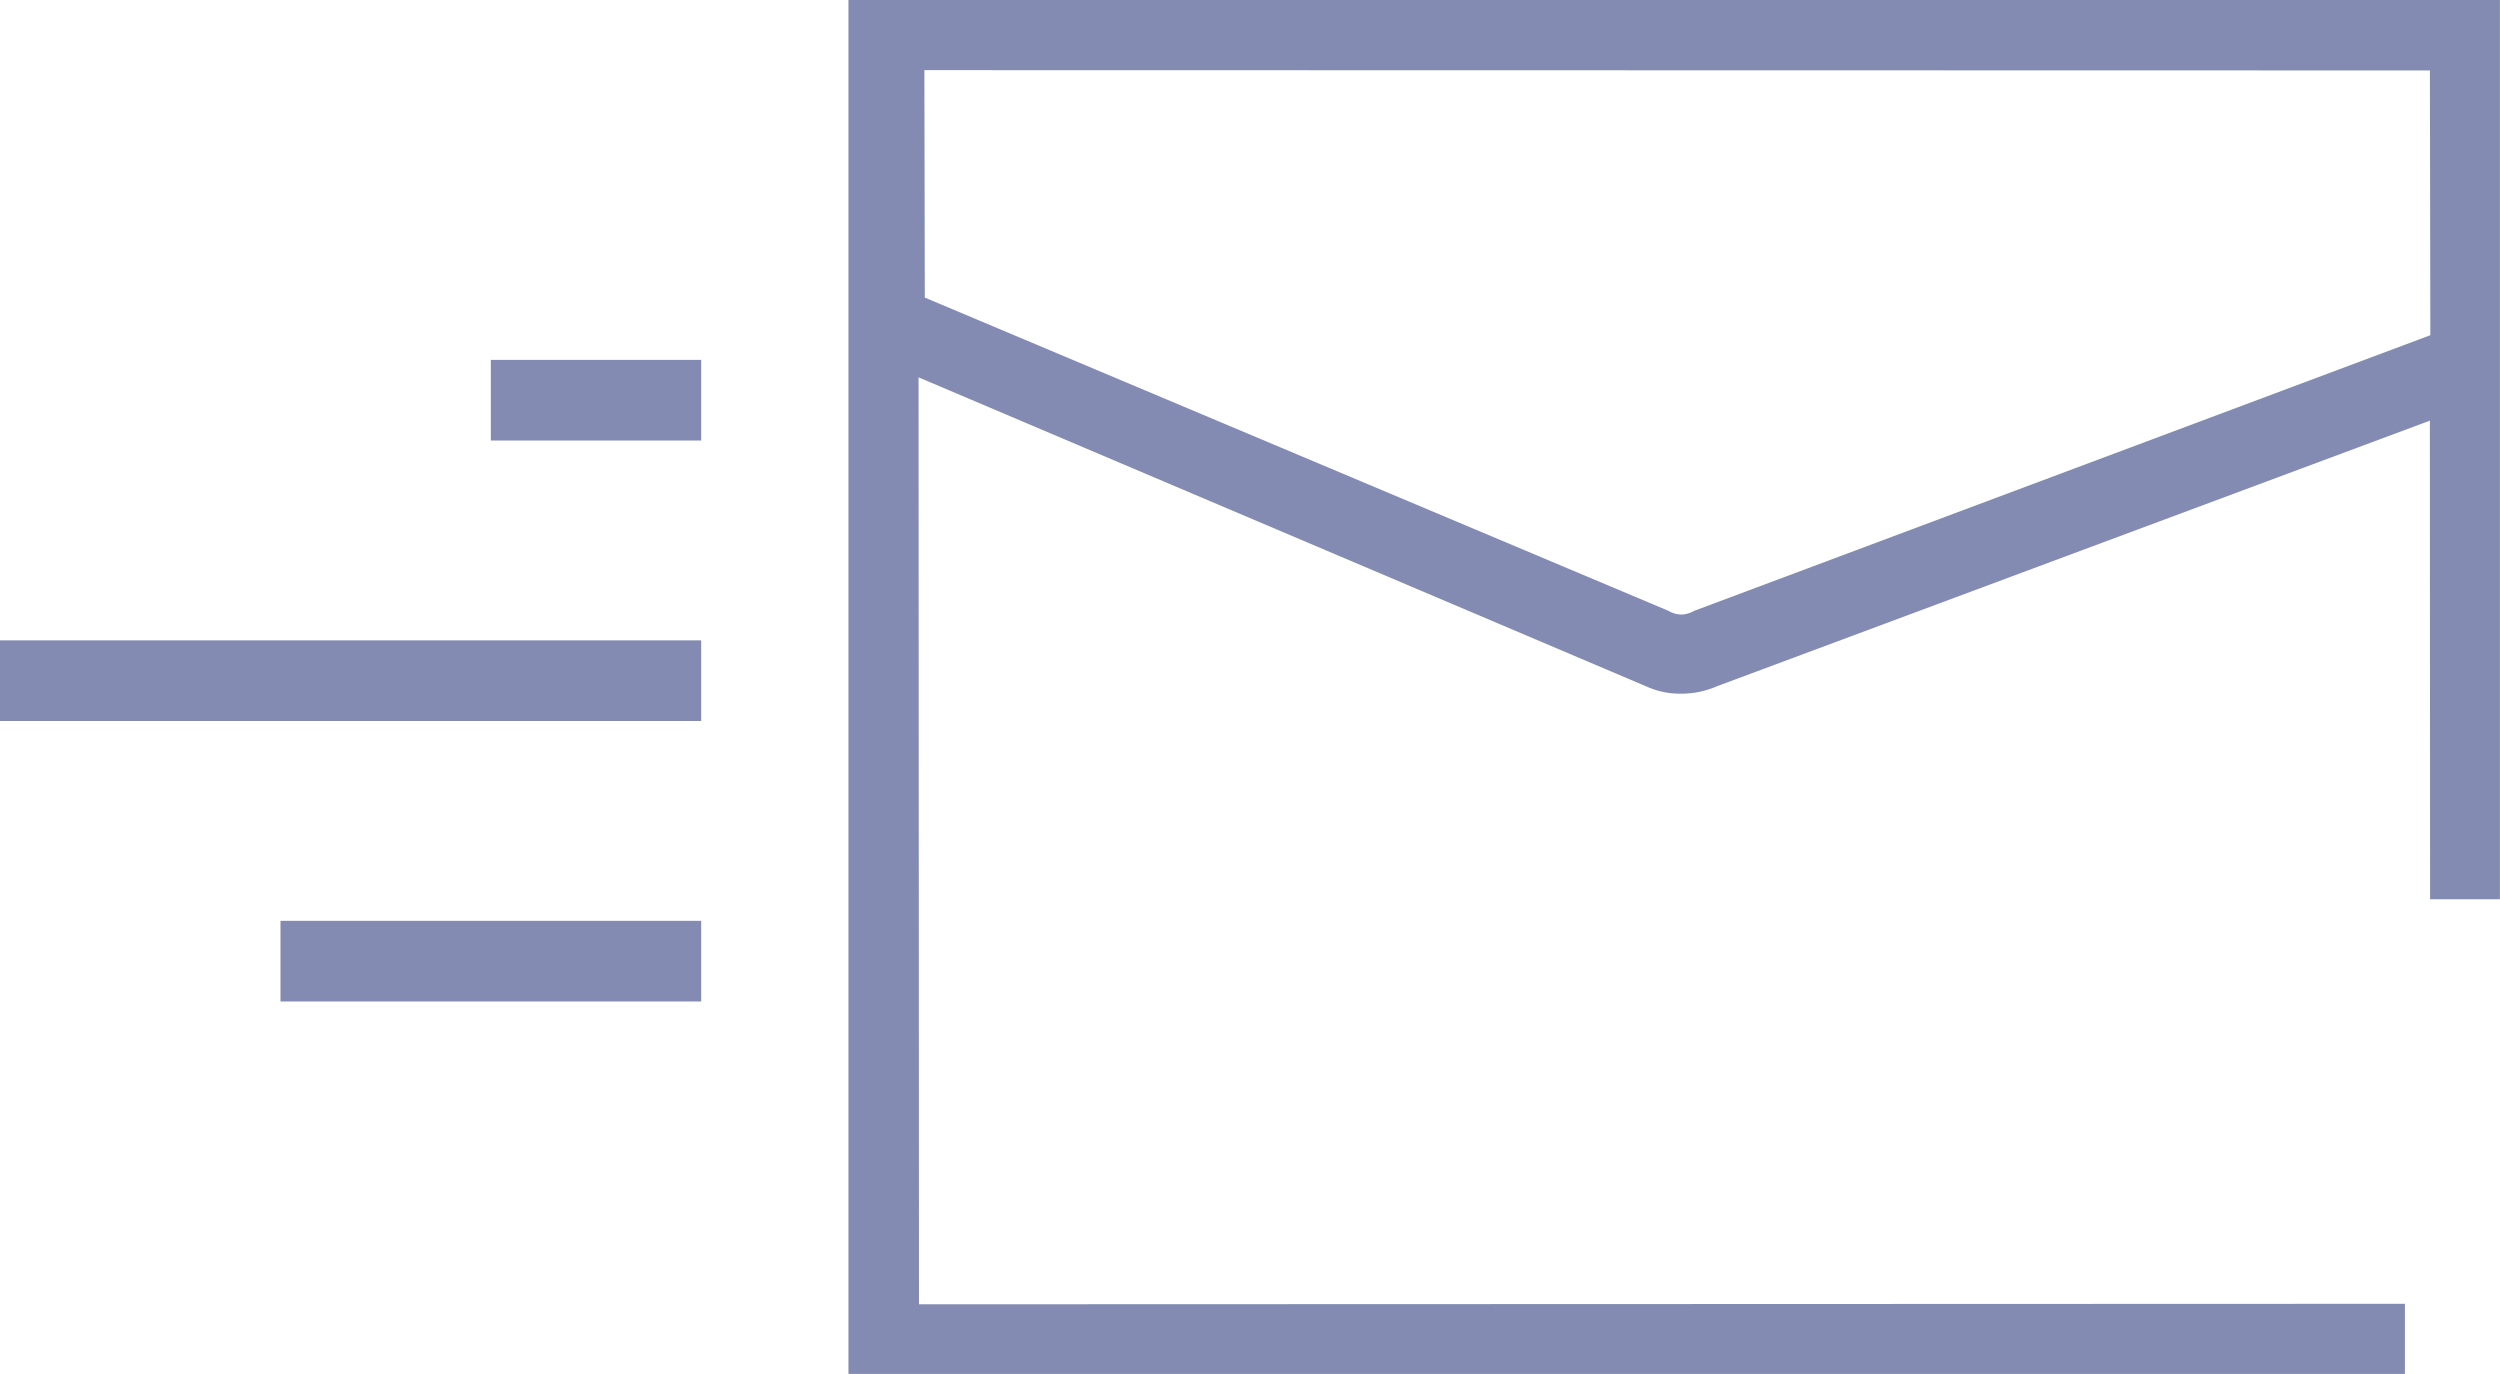
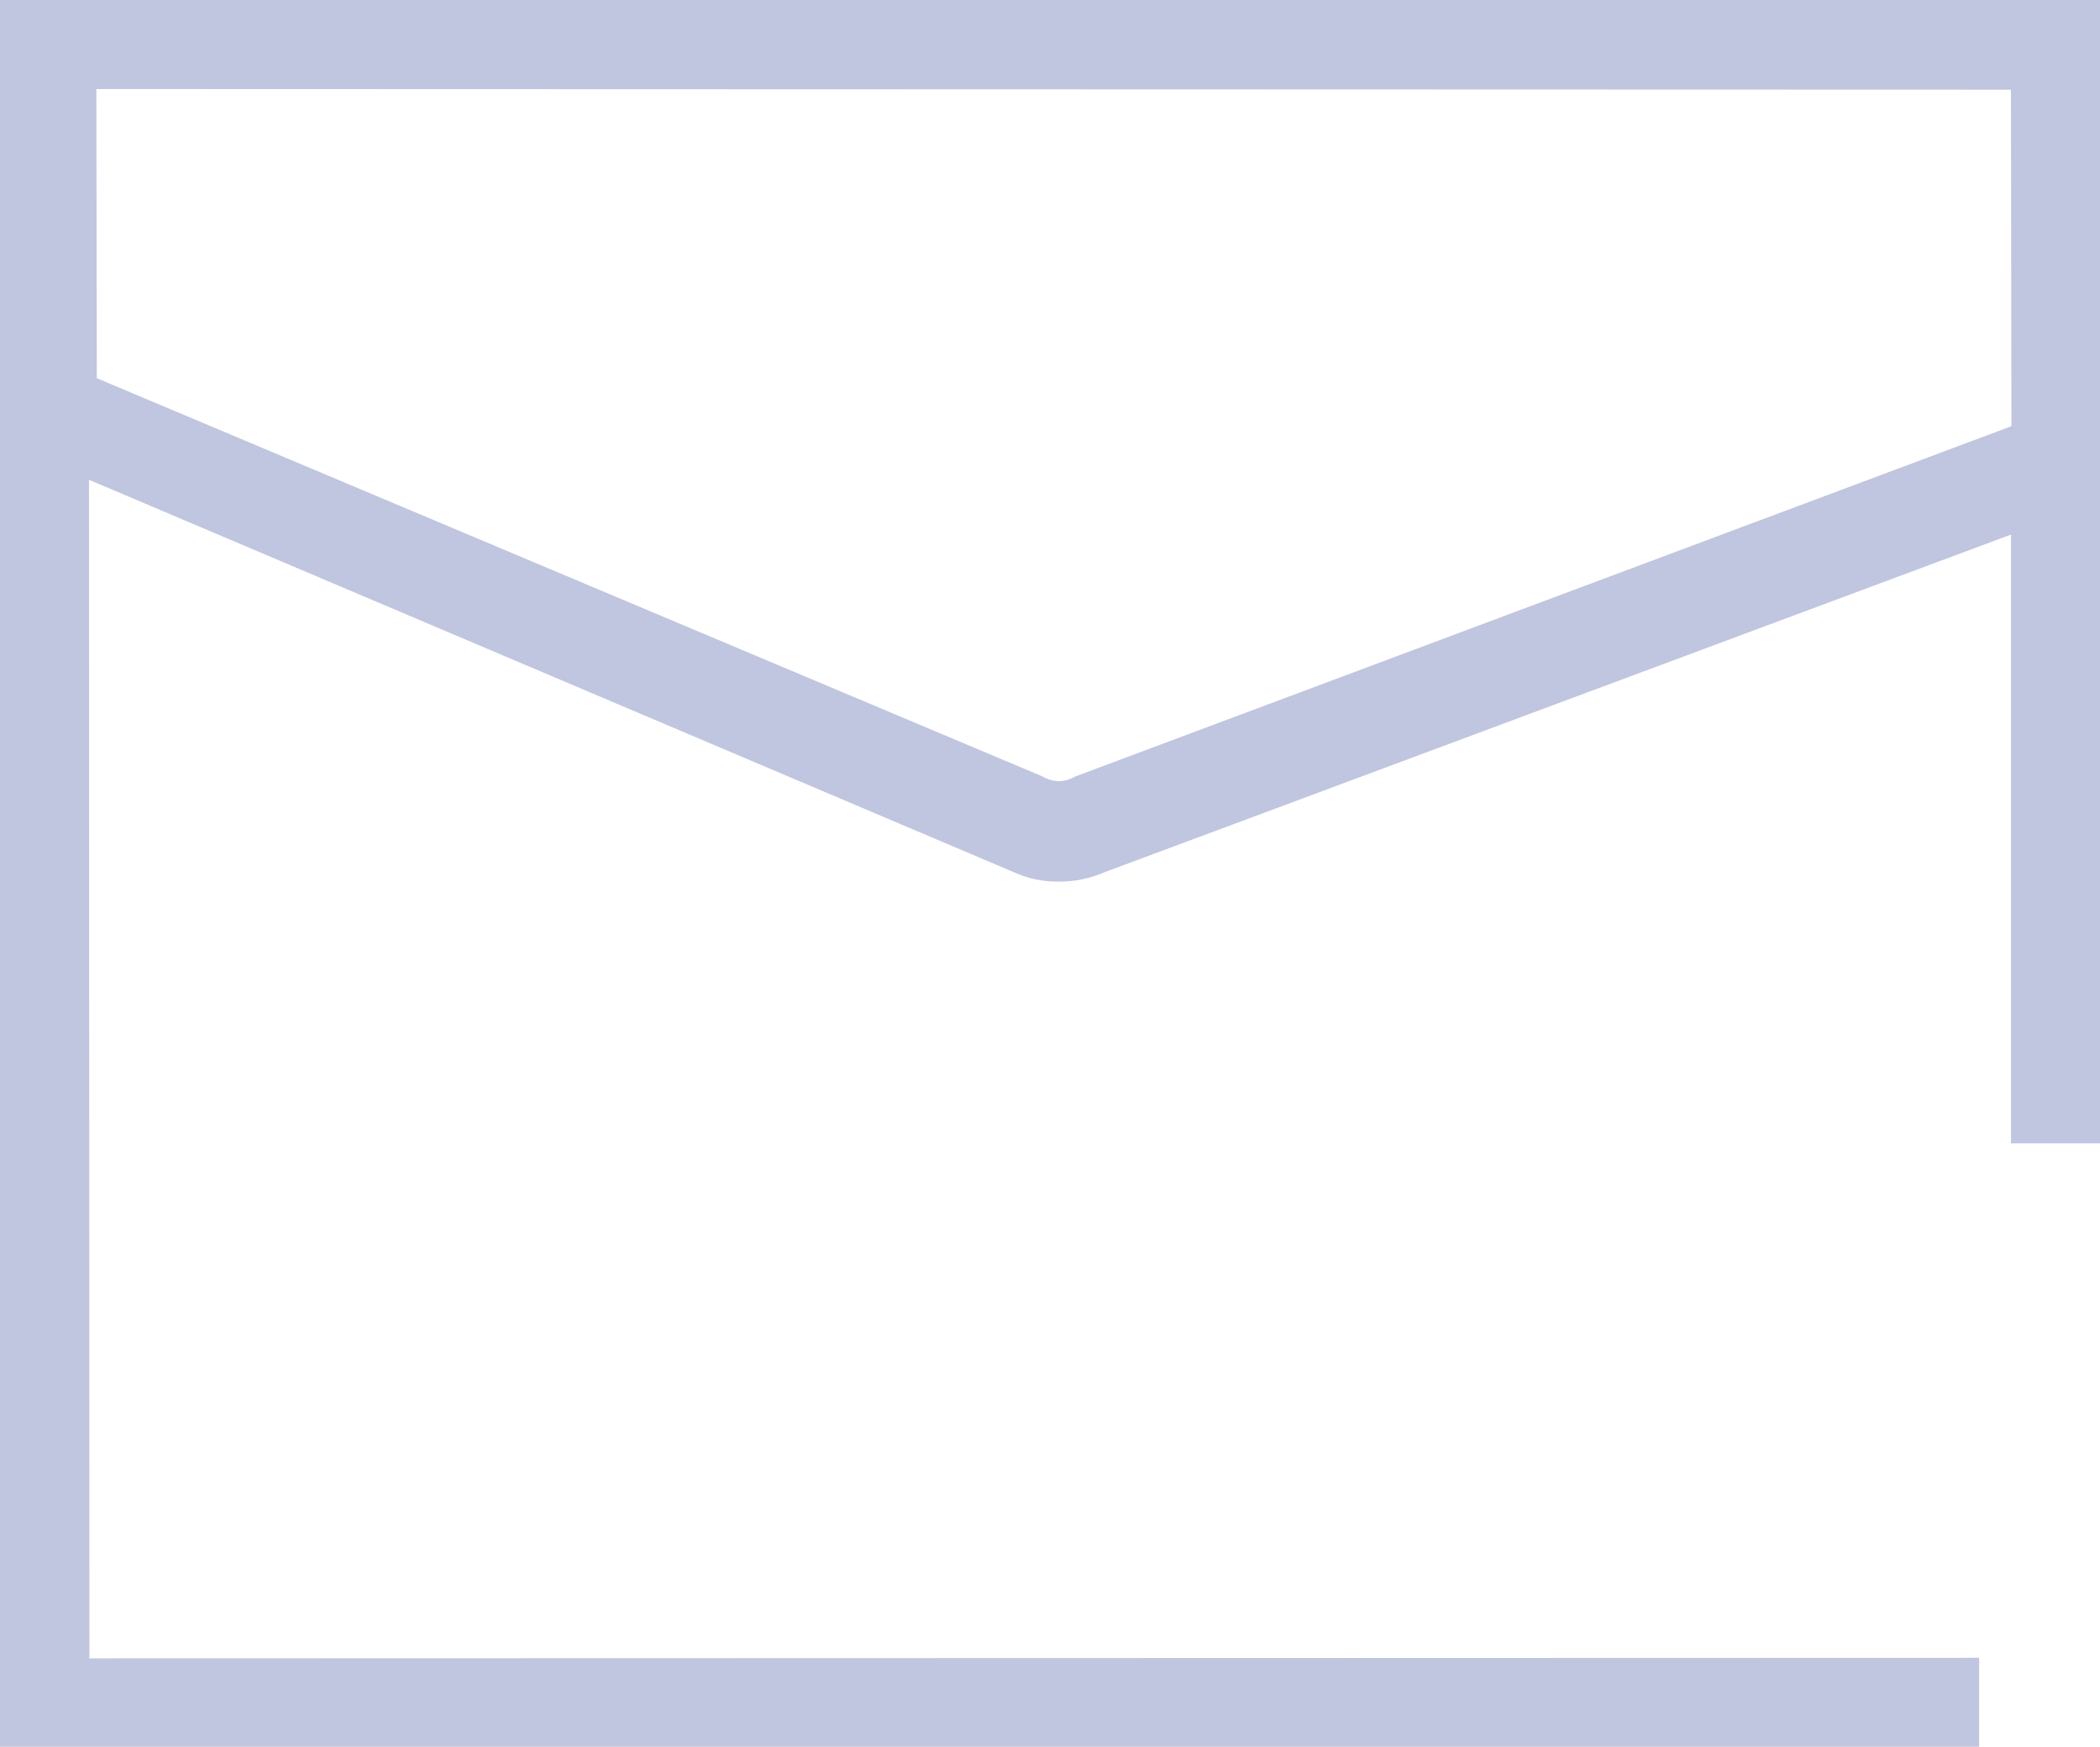
- <svg xmlns="http://www.w3.org/2000/svg" width="71.307" height="39.188" viewBox="0 0 71.307 39.188">
-   <g id="Email" transform="translate(-140.5 -232.585)">
-     <path id="E-mail_Authentication" data-name="E-mail Authentication" d="M22061.6,15179.27H22017.2v-39.187h47.105v25.649h-1.992l-.006-13.652-20.33,7.574a2.512,2.512,0,0,1-1.029.214,2.323,2.323,0,0,1-1.006-.214l-20.742-8.809.012,26.439,42.383-.014v2Zm-42.234-37.187.012,6.487,21.2,8.93a.782.782,0,0,0,.379.112.751.751,0,0,0,.363-.106l21-7.863-.012-7.551Z" transform="translate(-21852.5 -14907.497)" fill="#838bb2" />
-     <line id="Line_253" data-name="Line 253" x2="6" transform="translate(154.5 244)" fill="none" stroke="#838bb2" stroke-width="2.3" />
-     <line id="Line_254" data-name="Line 254" x2="20" transform="translate(140.5 252)" fill="none" stroke="#838bb2" stroke-width="2.3" />
-     <path id="Path_61519" data-name="Path 61519" d="M0,0H12" transform="translate(148.5 260)" fill="none" stroke="#838bb2" stroke-width="2.3" />
+ <svg xmlns="http://www.w3.org/2000/svg" width="44.838" height="37.302" viewBox="0 0 44.838 37.302">
+   <g id="Email" transform="translate(-164.701 -232.584)">
+     <path id="E-mail_Authentication" data-name="E-mail Authentication" d="M42.258,37.3H0V0H44.838V24.414h-1.9l0-13-19.354,7.21a2.384,2.384,0,0,1-.979.2,2.211,2.211,0,0,1-.957-.2L1.9,10.244l.01,25.167L42.258,35.4v1.9ZM2.057,1.9l.01,6.175,20.182,8.5a.745.745,0,0,0,.361.106.72.72,0,0,0,.346-.1L42.947,9.1l-.01-7.187Z" transform="translate(164.701 232.585)" fill="#c0c5e0" />
  </g>
</svg>
